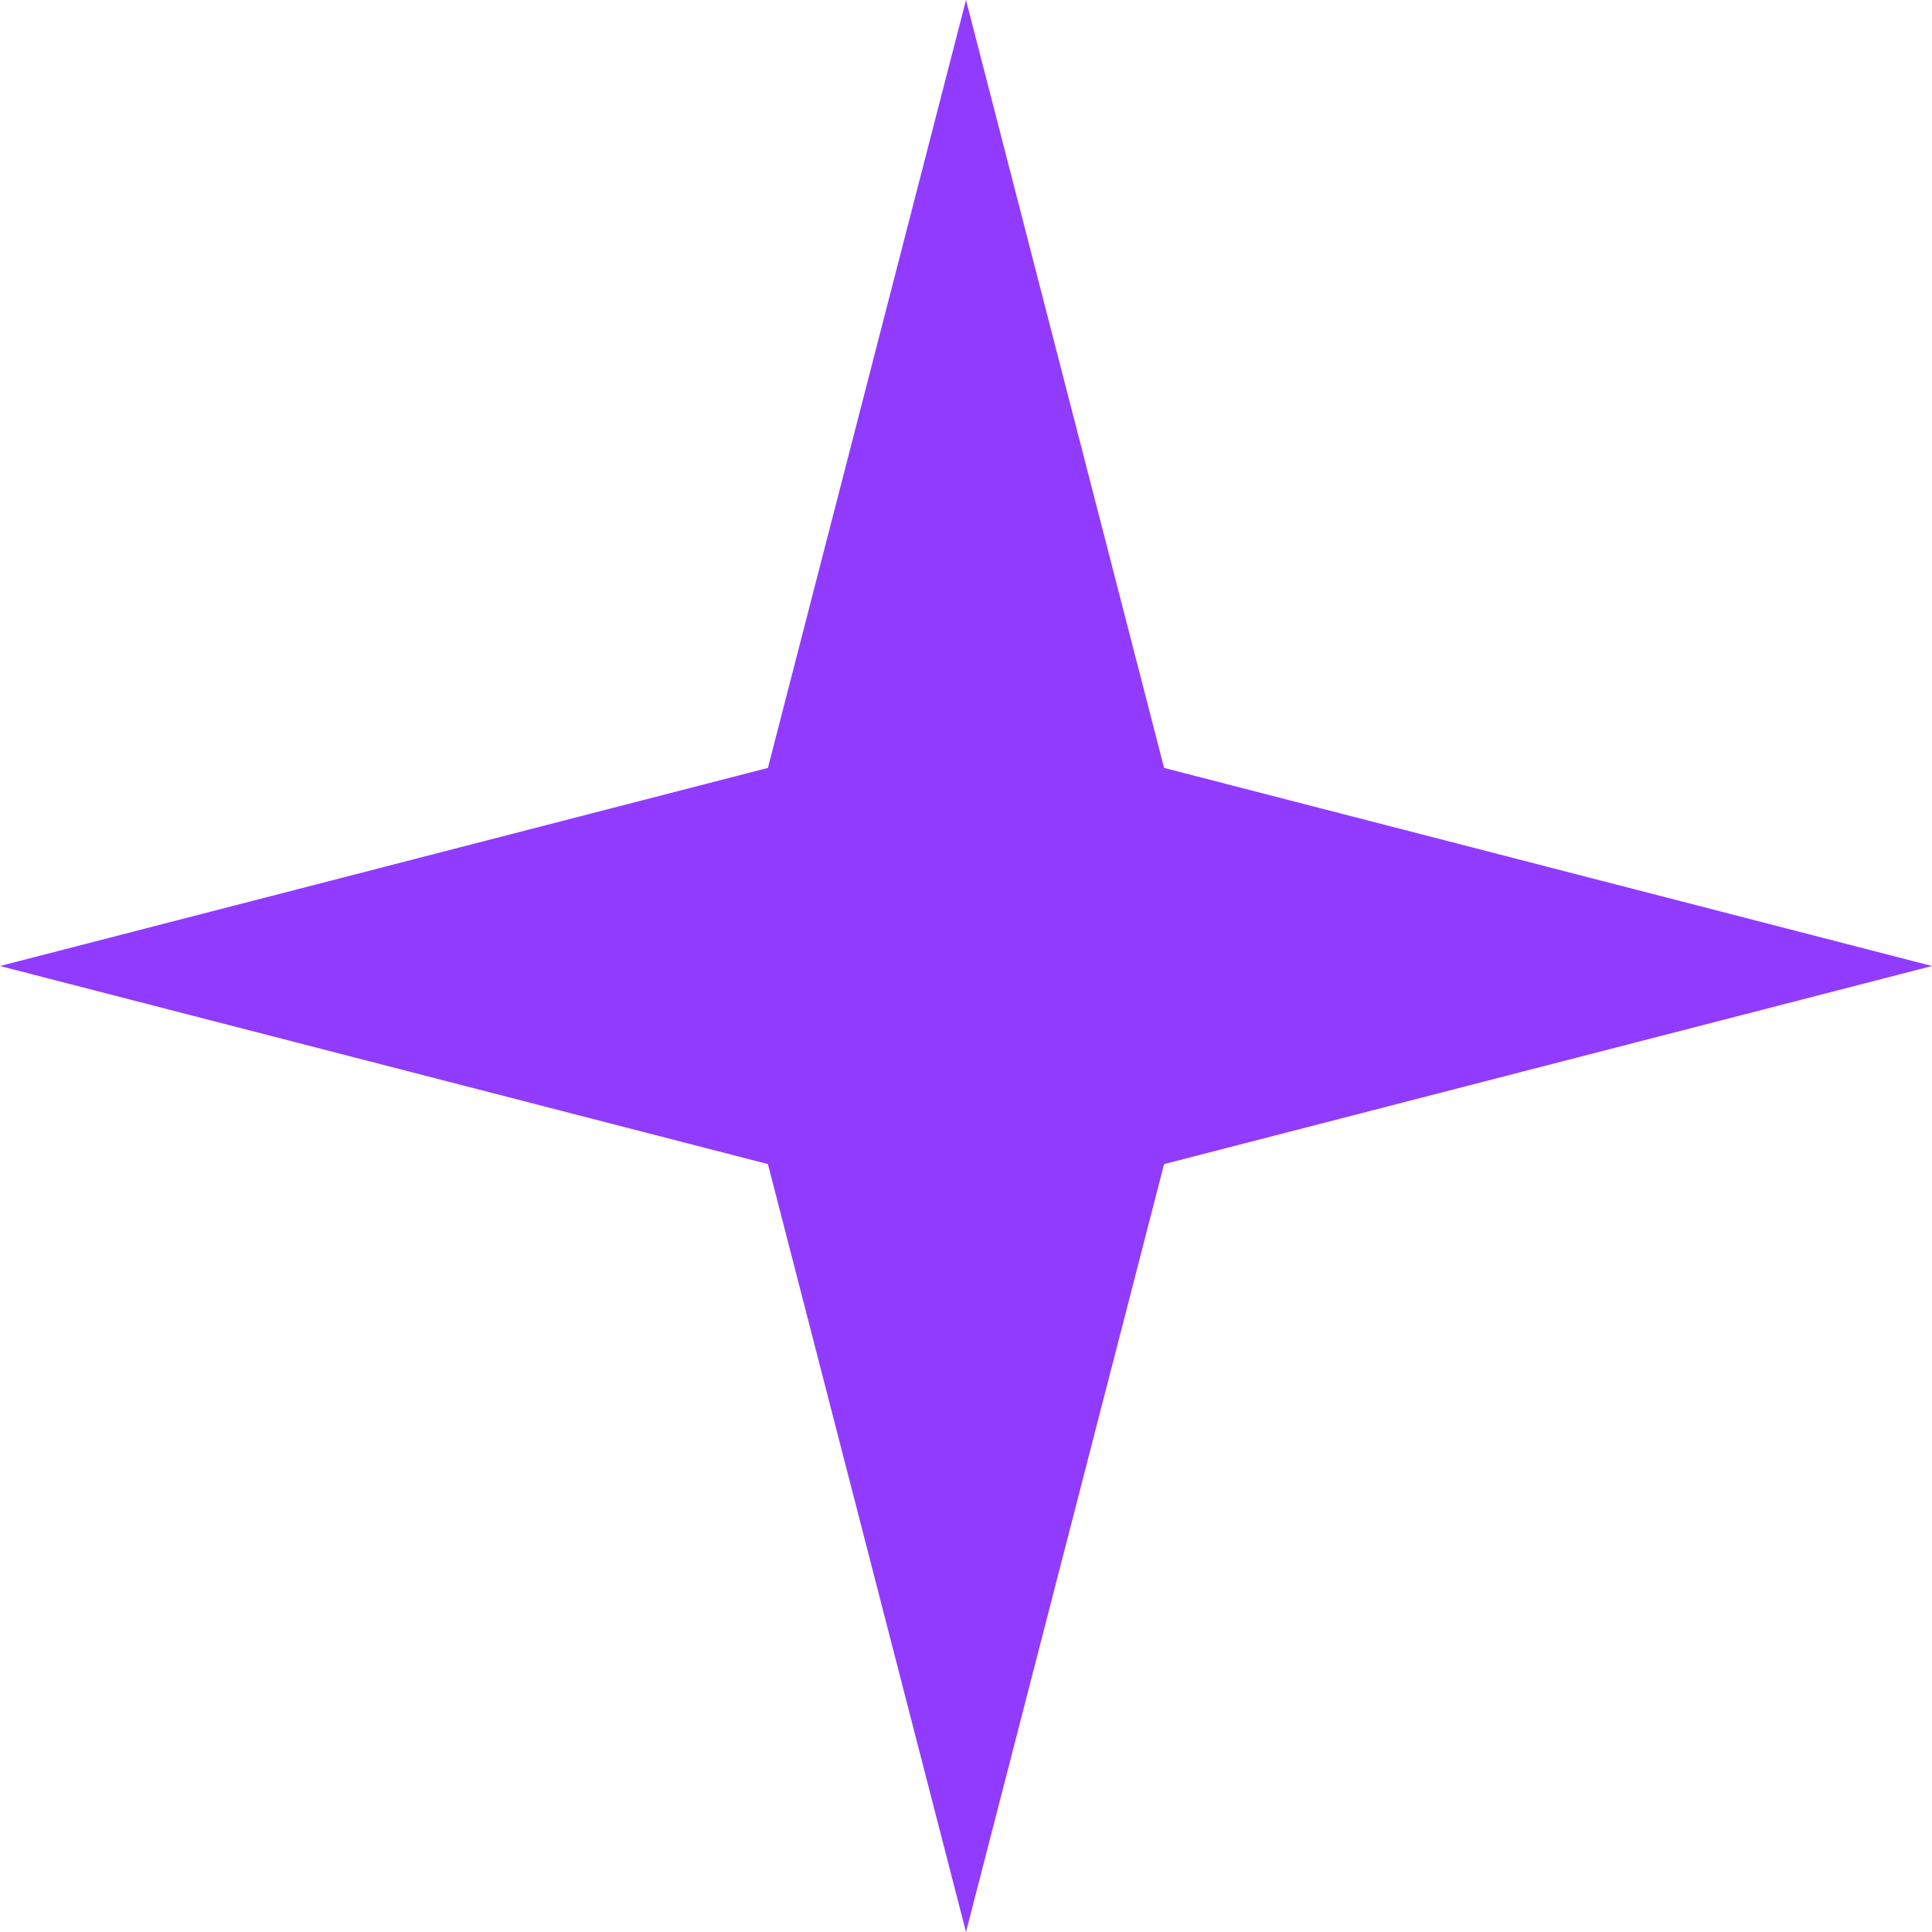
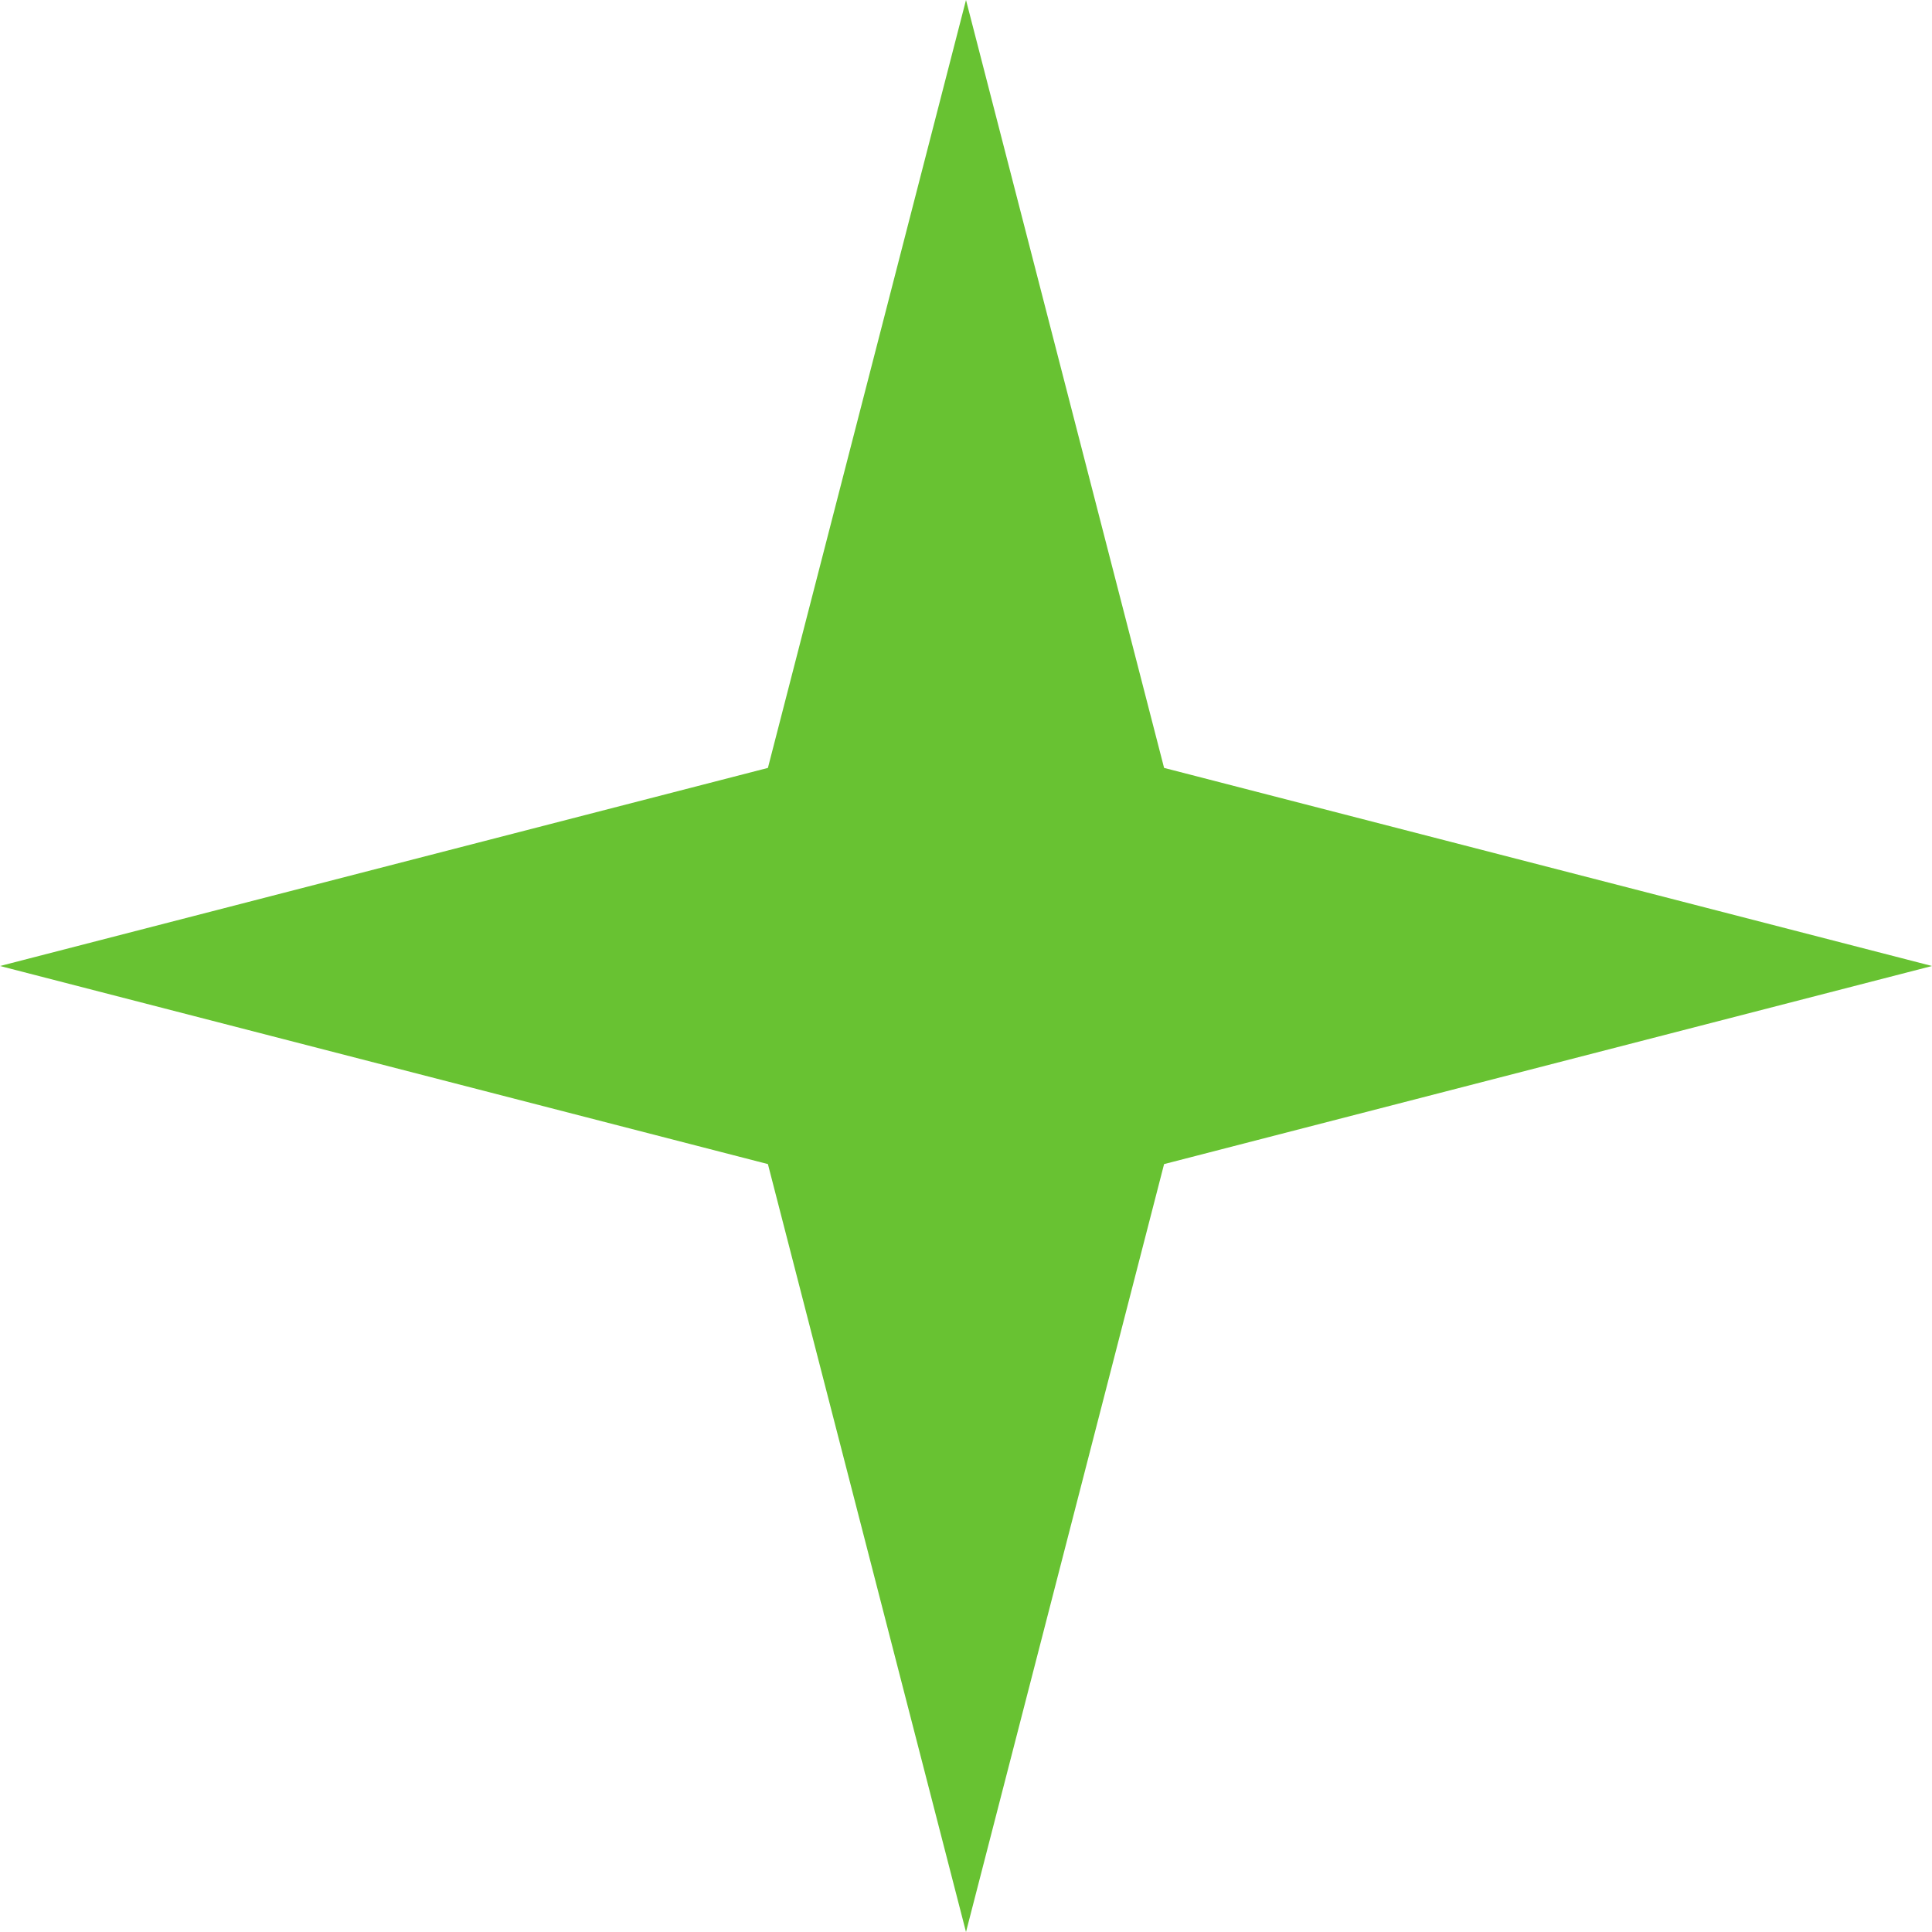
<svg xmlns="http://www.w3.org/2000/svg" width="32" height="32" viewBox="0 0 32 32" fill="none">
-   <path d="M16 0L19.281 12.719L32 16L19.281 19.281L16 32L12.719 19.281L0 16L12.719 12.719L16 0Z" fill="#913BFF" />
+   <path d="M16 0L19.281 12.719L32 16L19.281 19.281L16 32L12.719 19.281L0 16L12.719 12.719L16 0Z" fill="#68C232" />
</svg>
